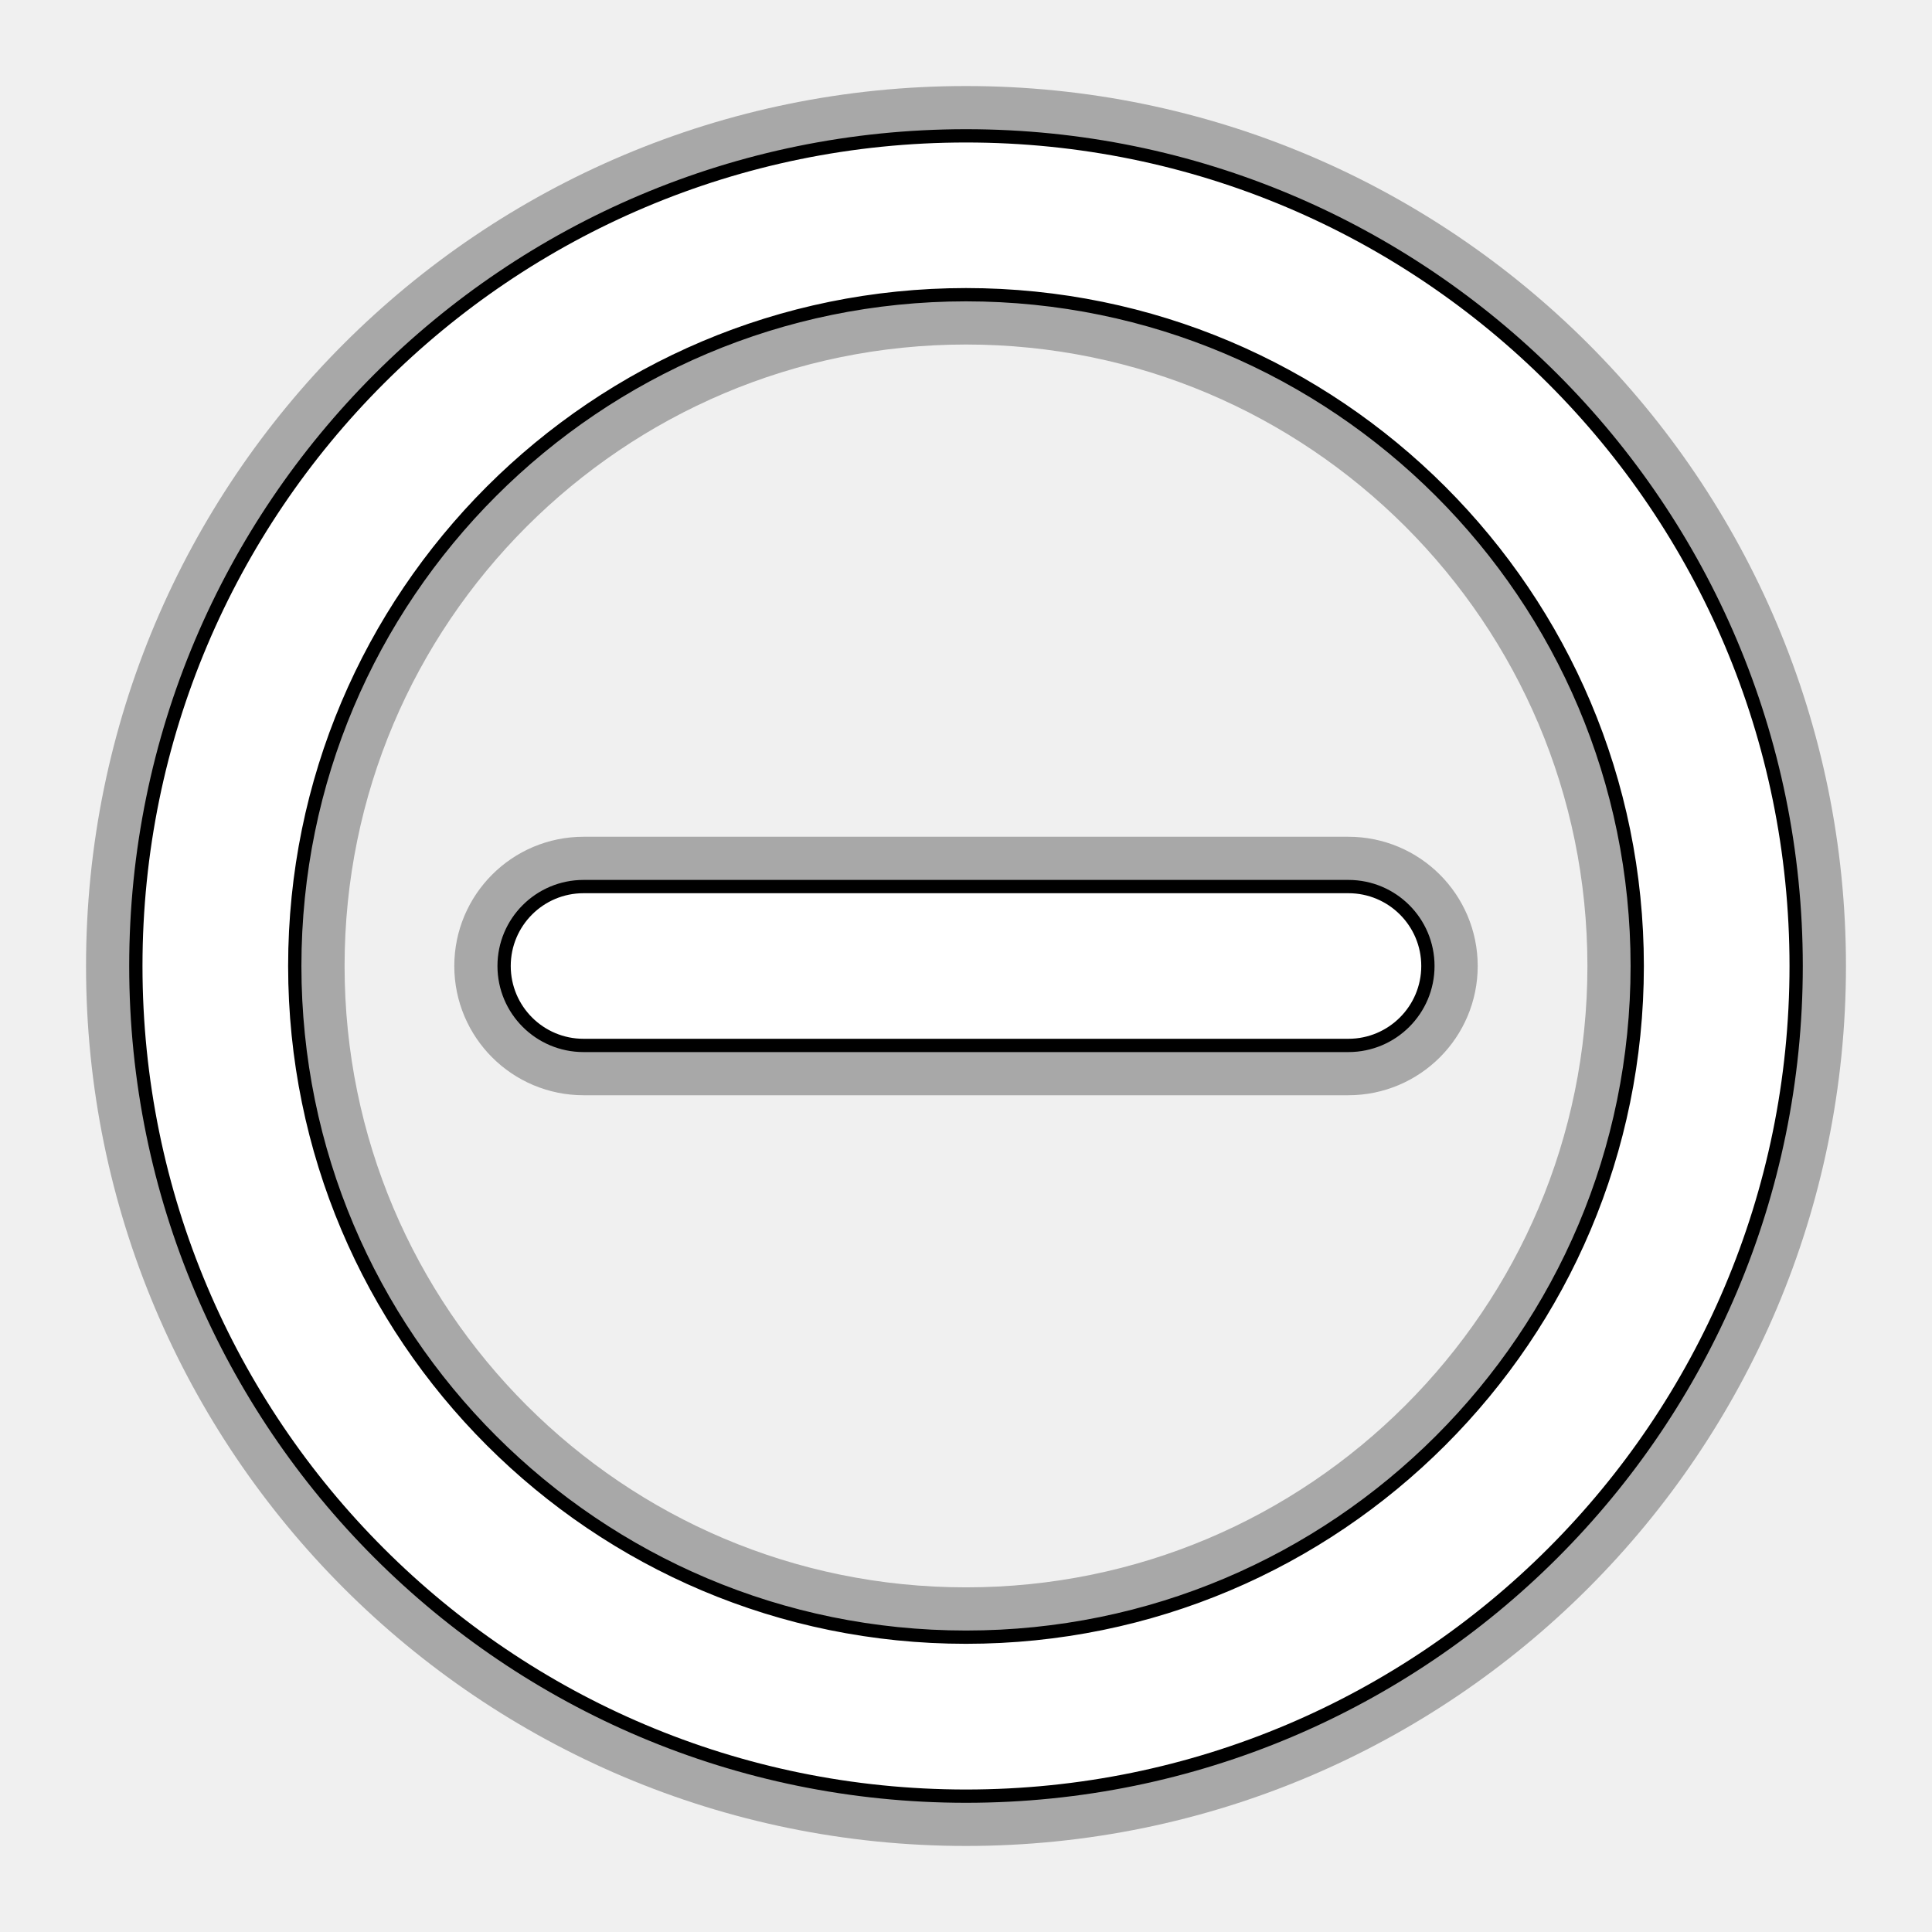
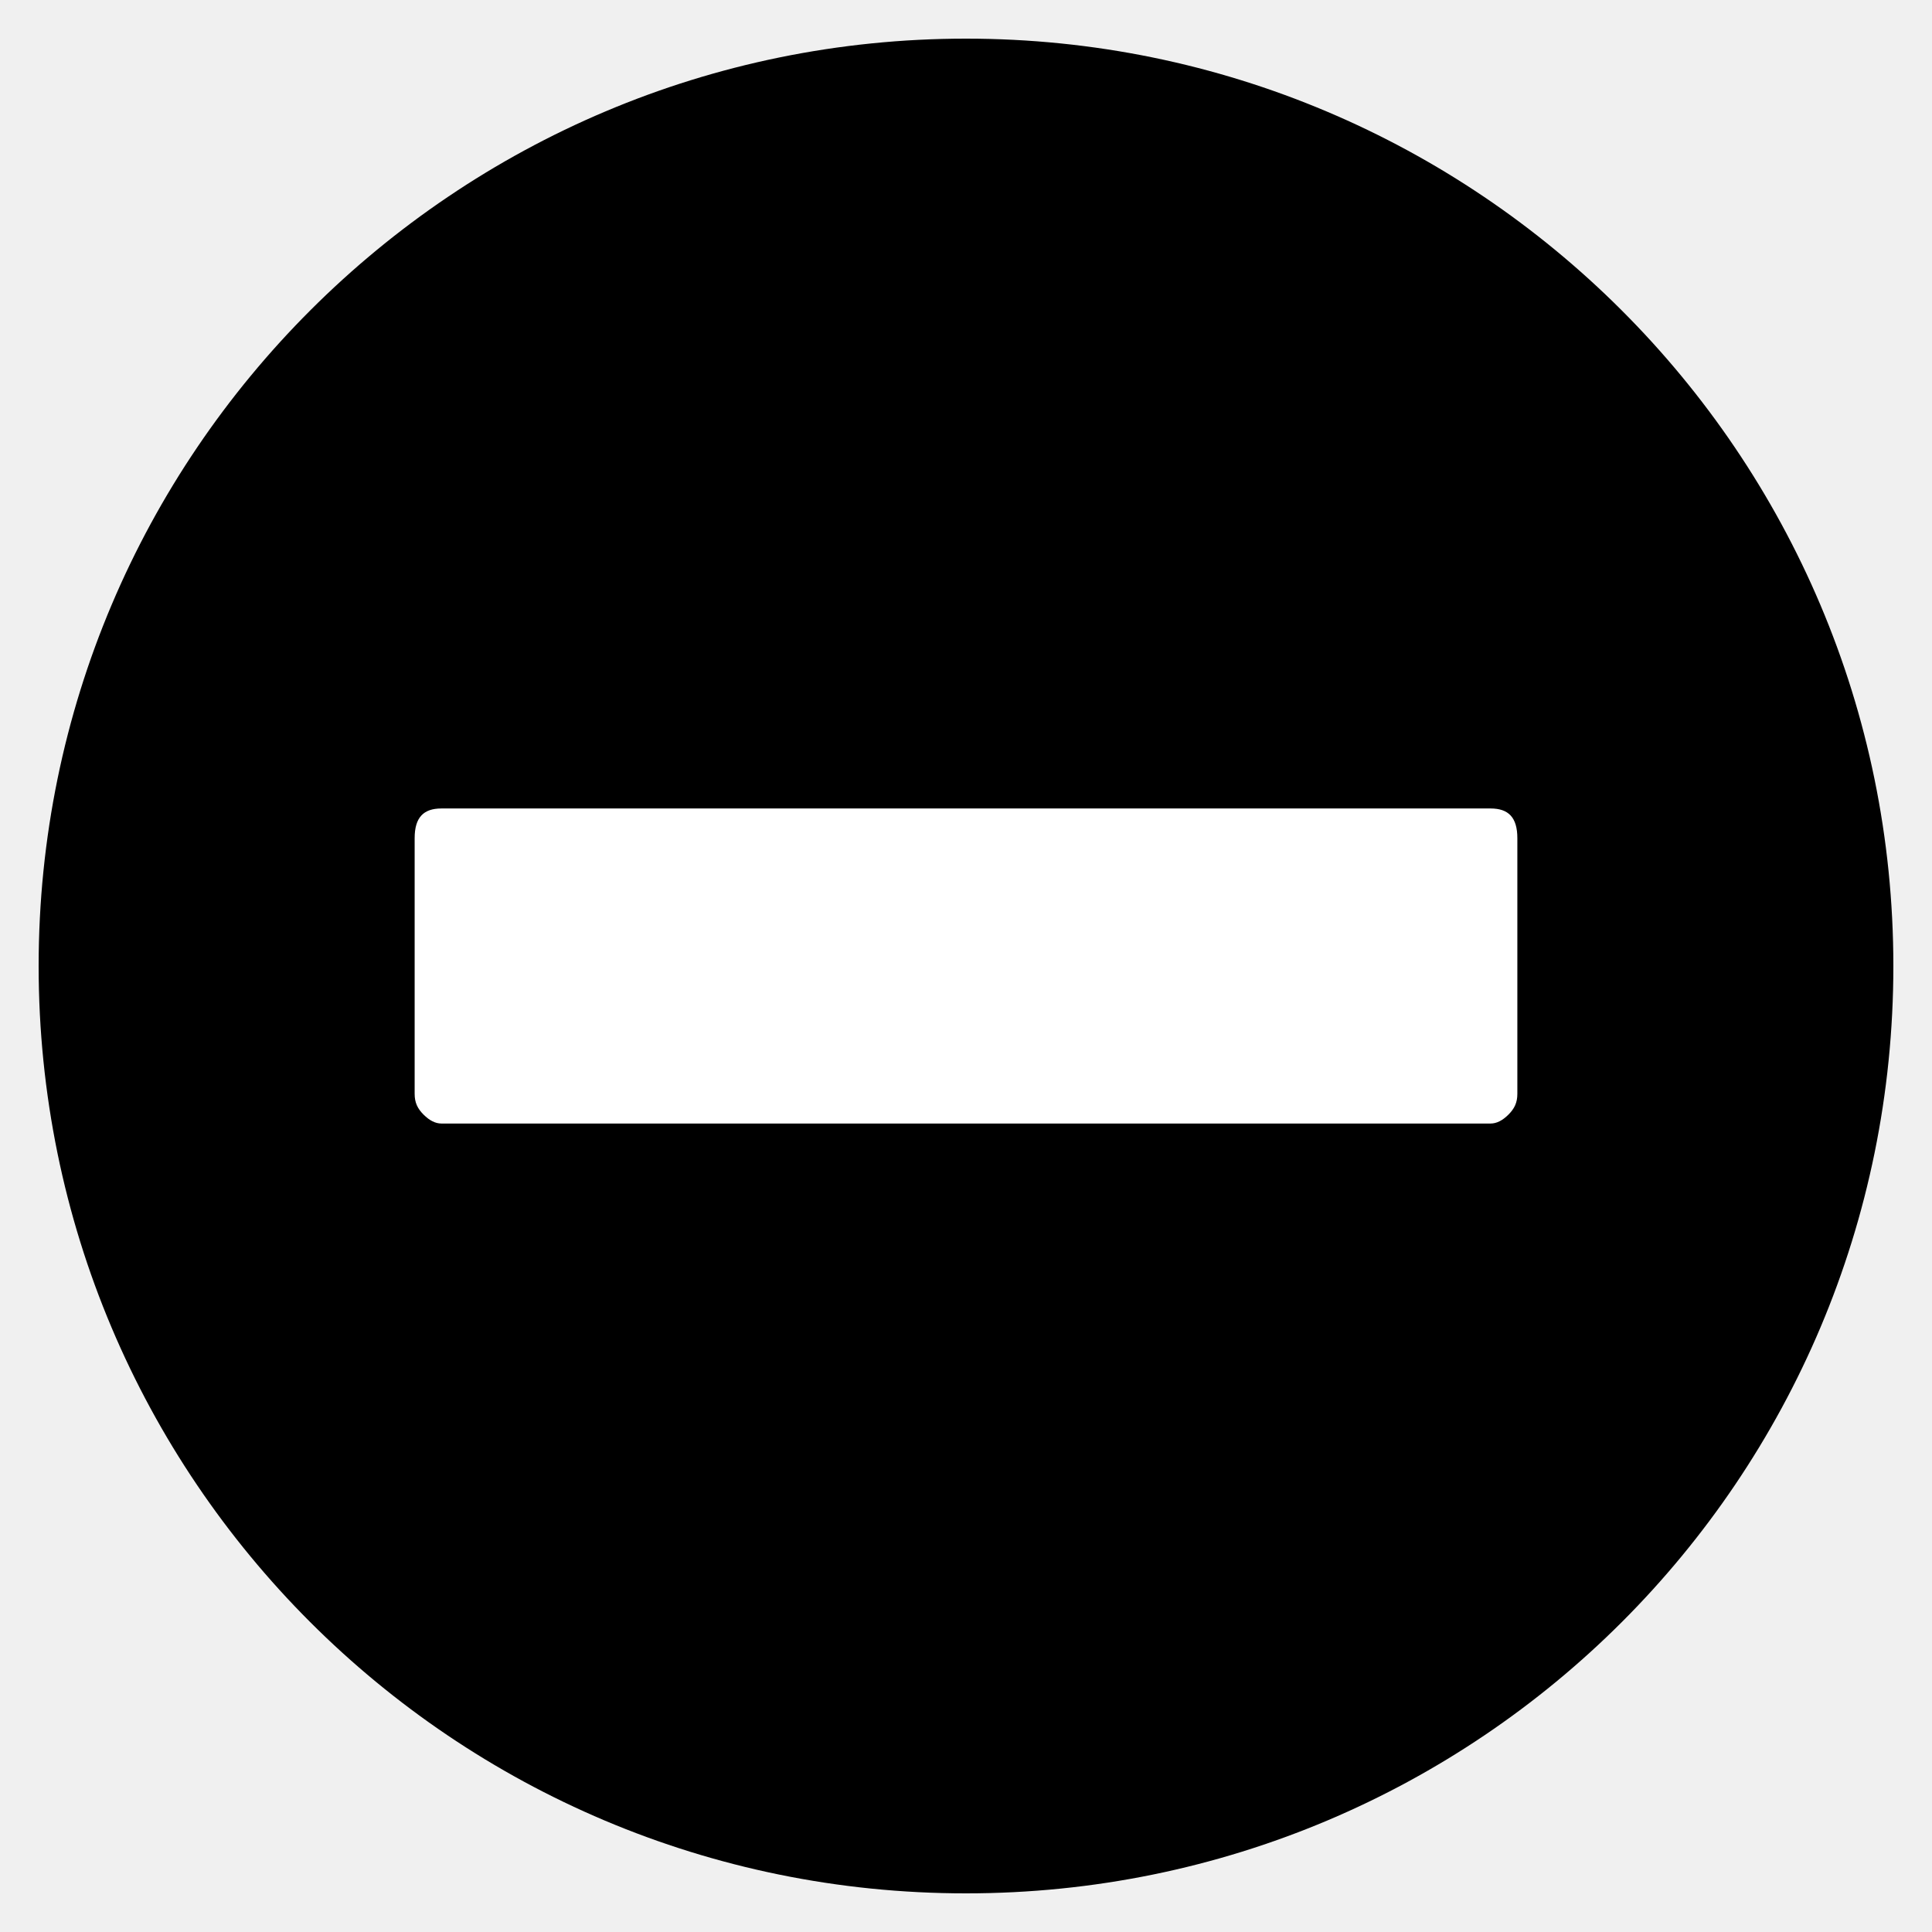
- <svg xmlns="http://www.w3.org/2000/svg" version="1.1" baseProfile="basic" id="Layer_1" x="0px" y="0px" width="32px" height="32px" viewBox="0 0 32 32" xml:space="preserve">
-   <g opacity="0.4" stroke="#3C3C3C" stroke-width="1.5" transform="translate(16,16) scale(1.1) translate(-16,-16)">
-     <path d="M21.758,14.804H10.241c-0.66,0-1.196,0.535-1.196,1.196c0,0.661,0.536,1.196,1.196,1.196h11.517    c0.661,0,1.197-0.536,1.197-1.196C22.955,15.339,22.419,14.804,21.758,14.804z M16,3.5C9.096,3.5,3.5,9.096,3.5,16    c0,6.903,5.596,12.499,12.5,12.5c6.903-0.001,12.499-5.597,12.5-12.5C28.499,9.096,22.903,3.5,16,3.5z M23.146,23.146    c-1.832,1.831-4.352,2.96-7.146,2.96s-5.314-1.129-7.146-2.96C7.022,21.314,5.894,18.795,5.893,16    c0.001-2.795,1.129-5.314,2.961-7.147c1.833-1.831,4.352-2.96,7.146-2.961c2.795,0.001,5.313,1.13,7.146,2.961    c1.832,1.833,2.96,4.352,2.961,7.147C26.106,18.795,24.979,21.314,23.146,23.146z" />
-   </g>
-   <g fill="#FFFFFF" stroke="#000000" stroke-width="0.2" transform="translate(16,16) scale(1.1) translate(-16,-16)">
-     <path d="M21.758,14.804H10.241c-0.66,0-1.196,0.535-1.196,1.196c0,0.661,0.536,1.196,1.196,1.196h11.517    c0.661,0,1.197-0.536,1.197-1.196C22.955,15.339,22.419,14.804,21.758,14.804z M16,3.5C9.096,3.5,3.5,9.096,3.5,16    c0,6.903,5.596,12.499,12.5,12.5c6.903-0.001,12.499-5.597,12.5-12.5C28.499,9.096,22.903,3.5,16,3.5z M23.146,23.146    c-1.832,1.831-4.352,2.96-7.146,2.96s-5.314-1.129-7.146-2.96C7.022,21.314,5.894,18.795,5.893,16    c0.001-2.795,1.129-5.314,2.961-7.147c1.833-1.831,4.352-2.96,7.146-2.961c2.795,0.001,5.313,1.13,7.146,2.961    c1.832,1.833,2.96,4.352,2.961,7.147C26.106,18.795,24.979,21.314,23.146,23.146z" />
-   </g>
+ <svg xmlns="http://www.w3.org/2000/svg" version="1.1" baseProfile="tiny" id="Layer_1" x="0px" y="0px" viewBox="-240 332 130 130" xml:space="preserve">
+   <path fill="#FFFFFF" d="M-139.7,386.4c1.2,0,1.8,0.6,1.8,2v17.2c0,0.6-0.2,1-0.6,1.4c-0.4,0.4-0.8,0.6-1.2,0.6h-70.6  c-0.4,0-0.8-0.2-1.2-0.6c-0.4-0.4-0.6-0.8-0.6-1.4v-17.2c0-1.4,0.6-2,1.8-2H-139.7z" />
+   <path fill="#000000" d="M-175,334.6c-34.4,0-62.4,27.9-62.4,62.4s27.9,62.4,62.4,62.4s62.4-27.9,62.4-62.4S-140.6,334.6-175,334.6z   M-137.9,405.6c0,0.6-0.2,1-0.6,1.4c-0.4,0.4-0.8,0.6-1.2,0.6h-70.6c-0.4,0-0.8-0.2-1.2-0.6s-0.6-0.8-0.6-1.4v-17.2  c0-1.4,0.6-2,1.8-2h70.6c1.2,0,1.8,0.6,1.8,2V405.6z" />
</svg>
